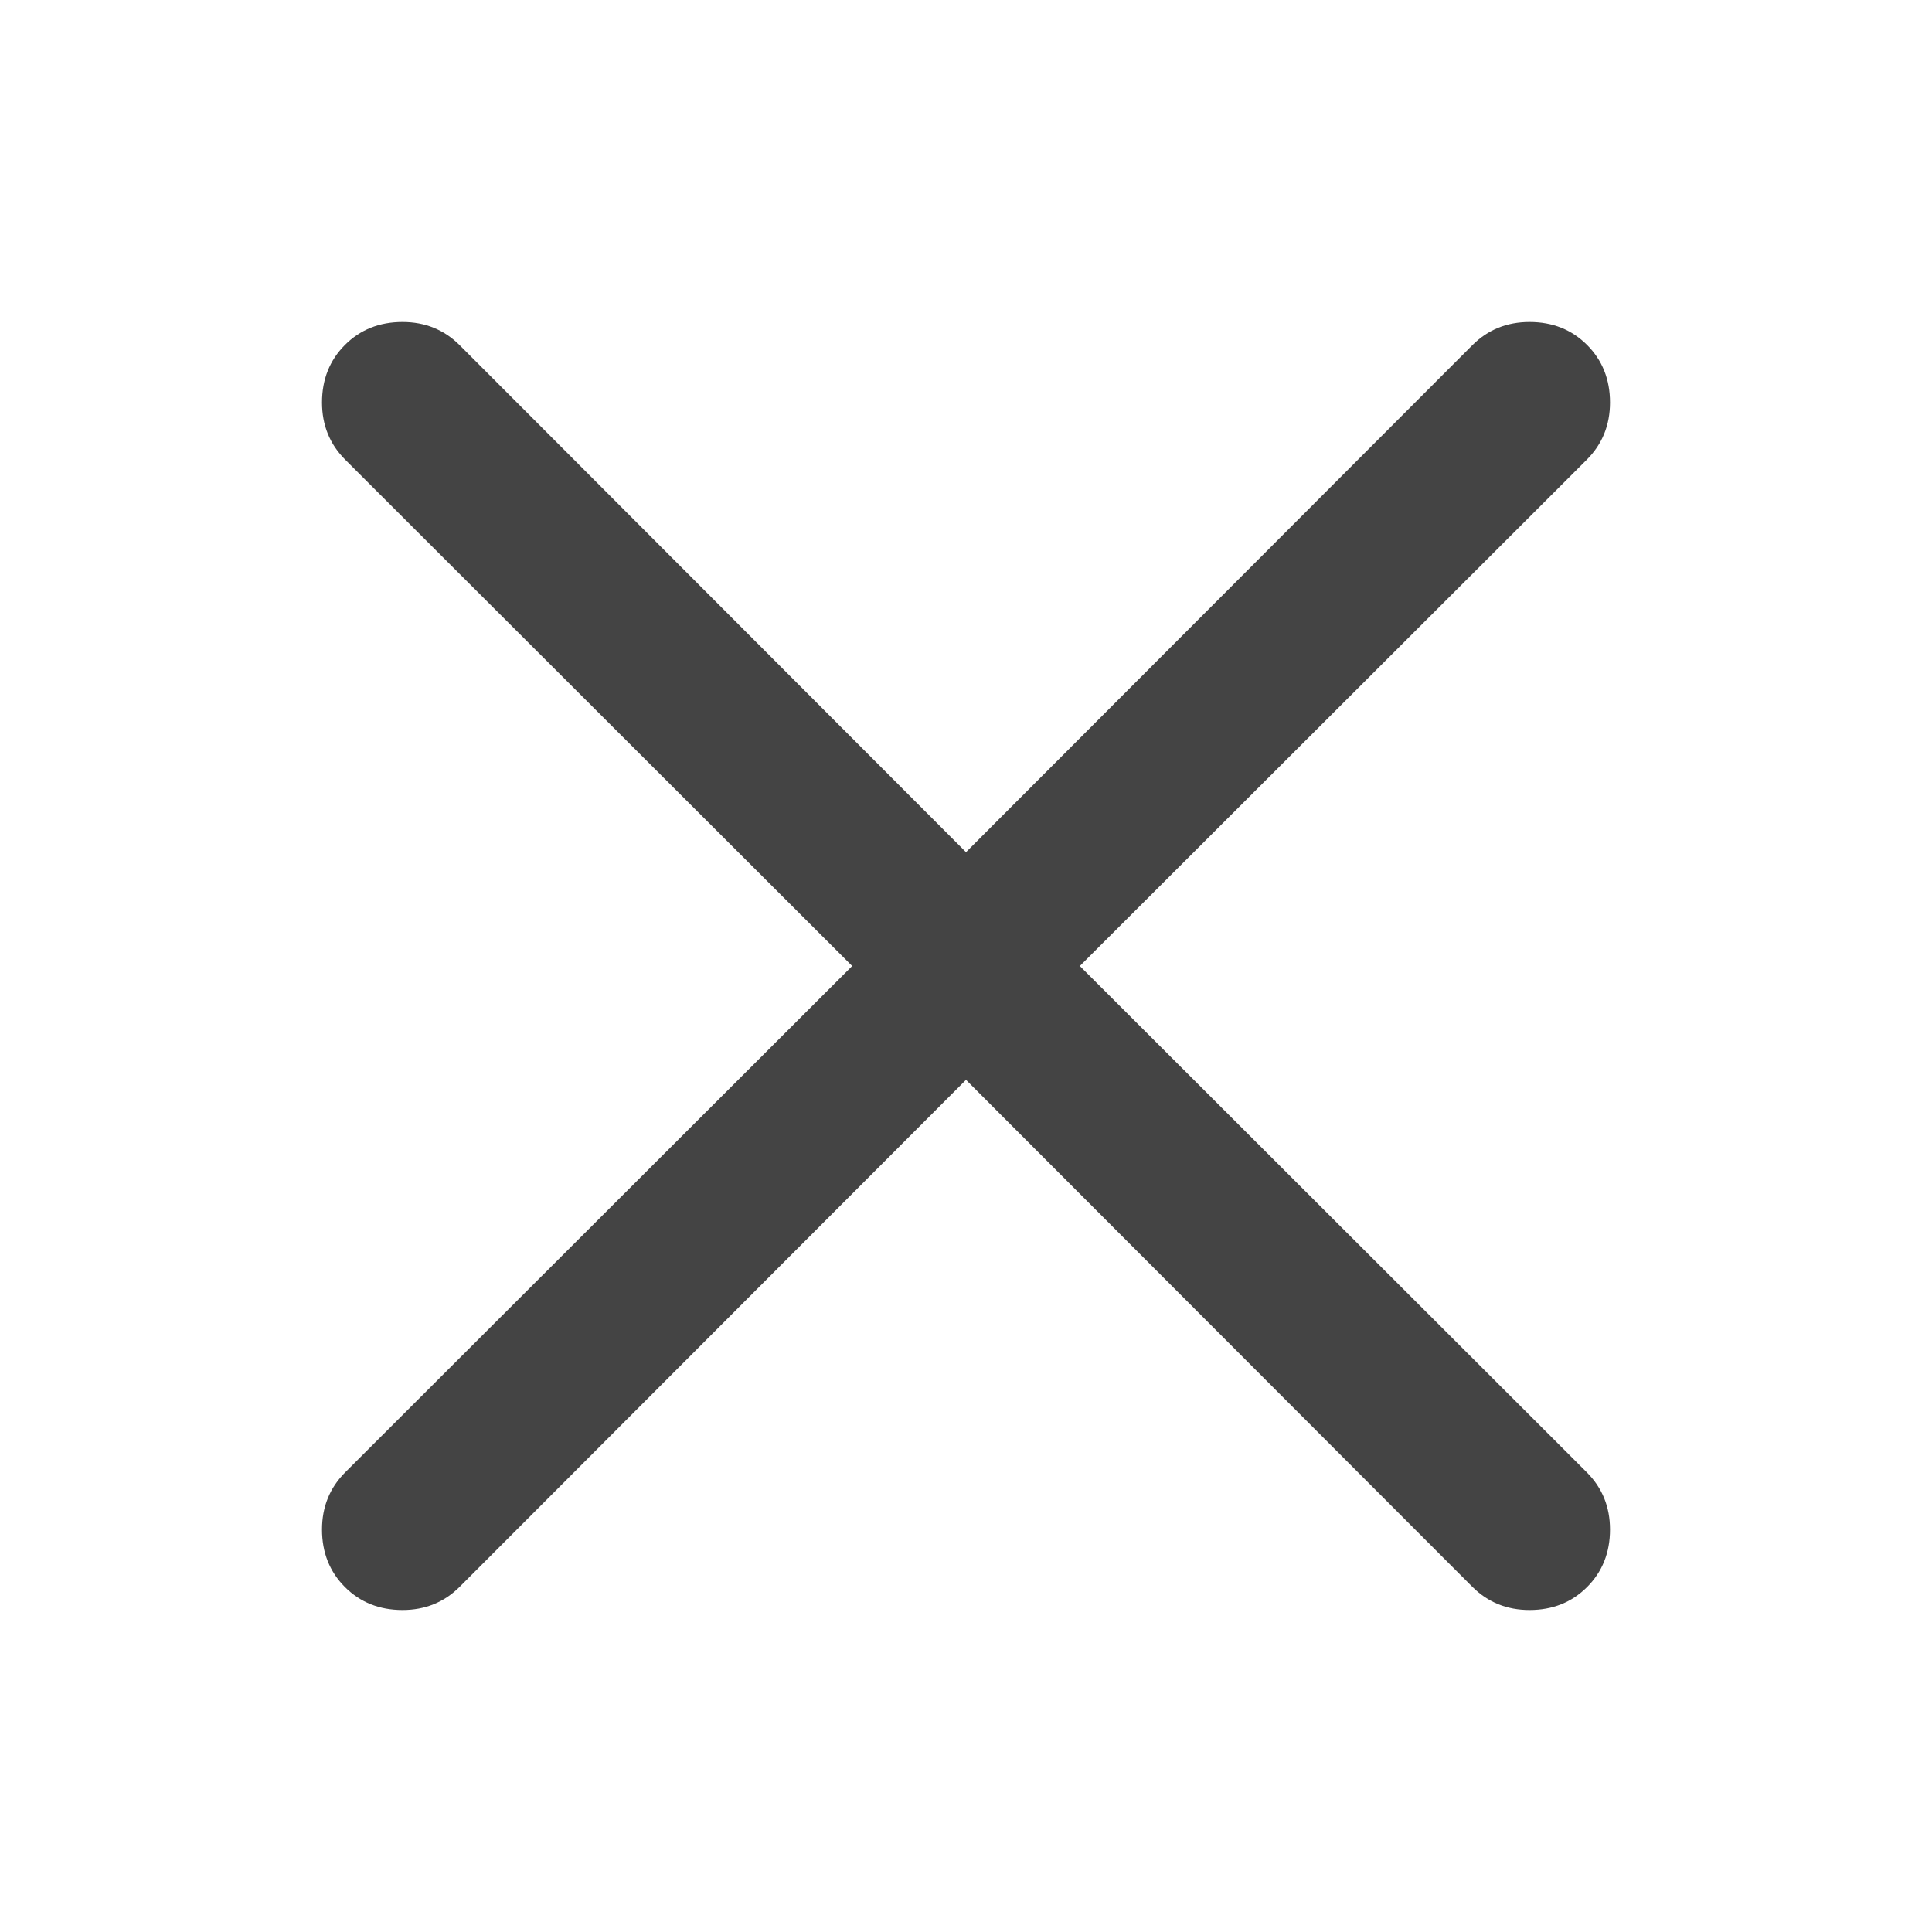
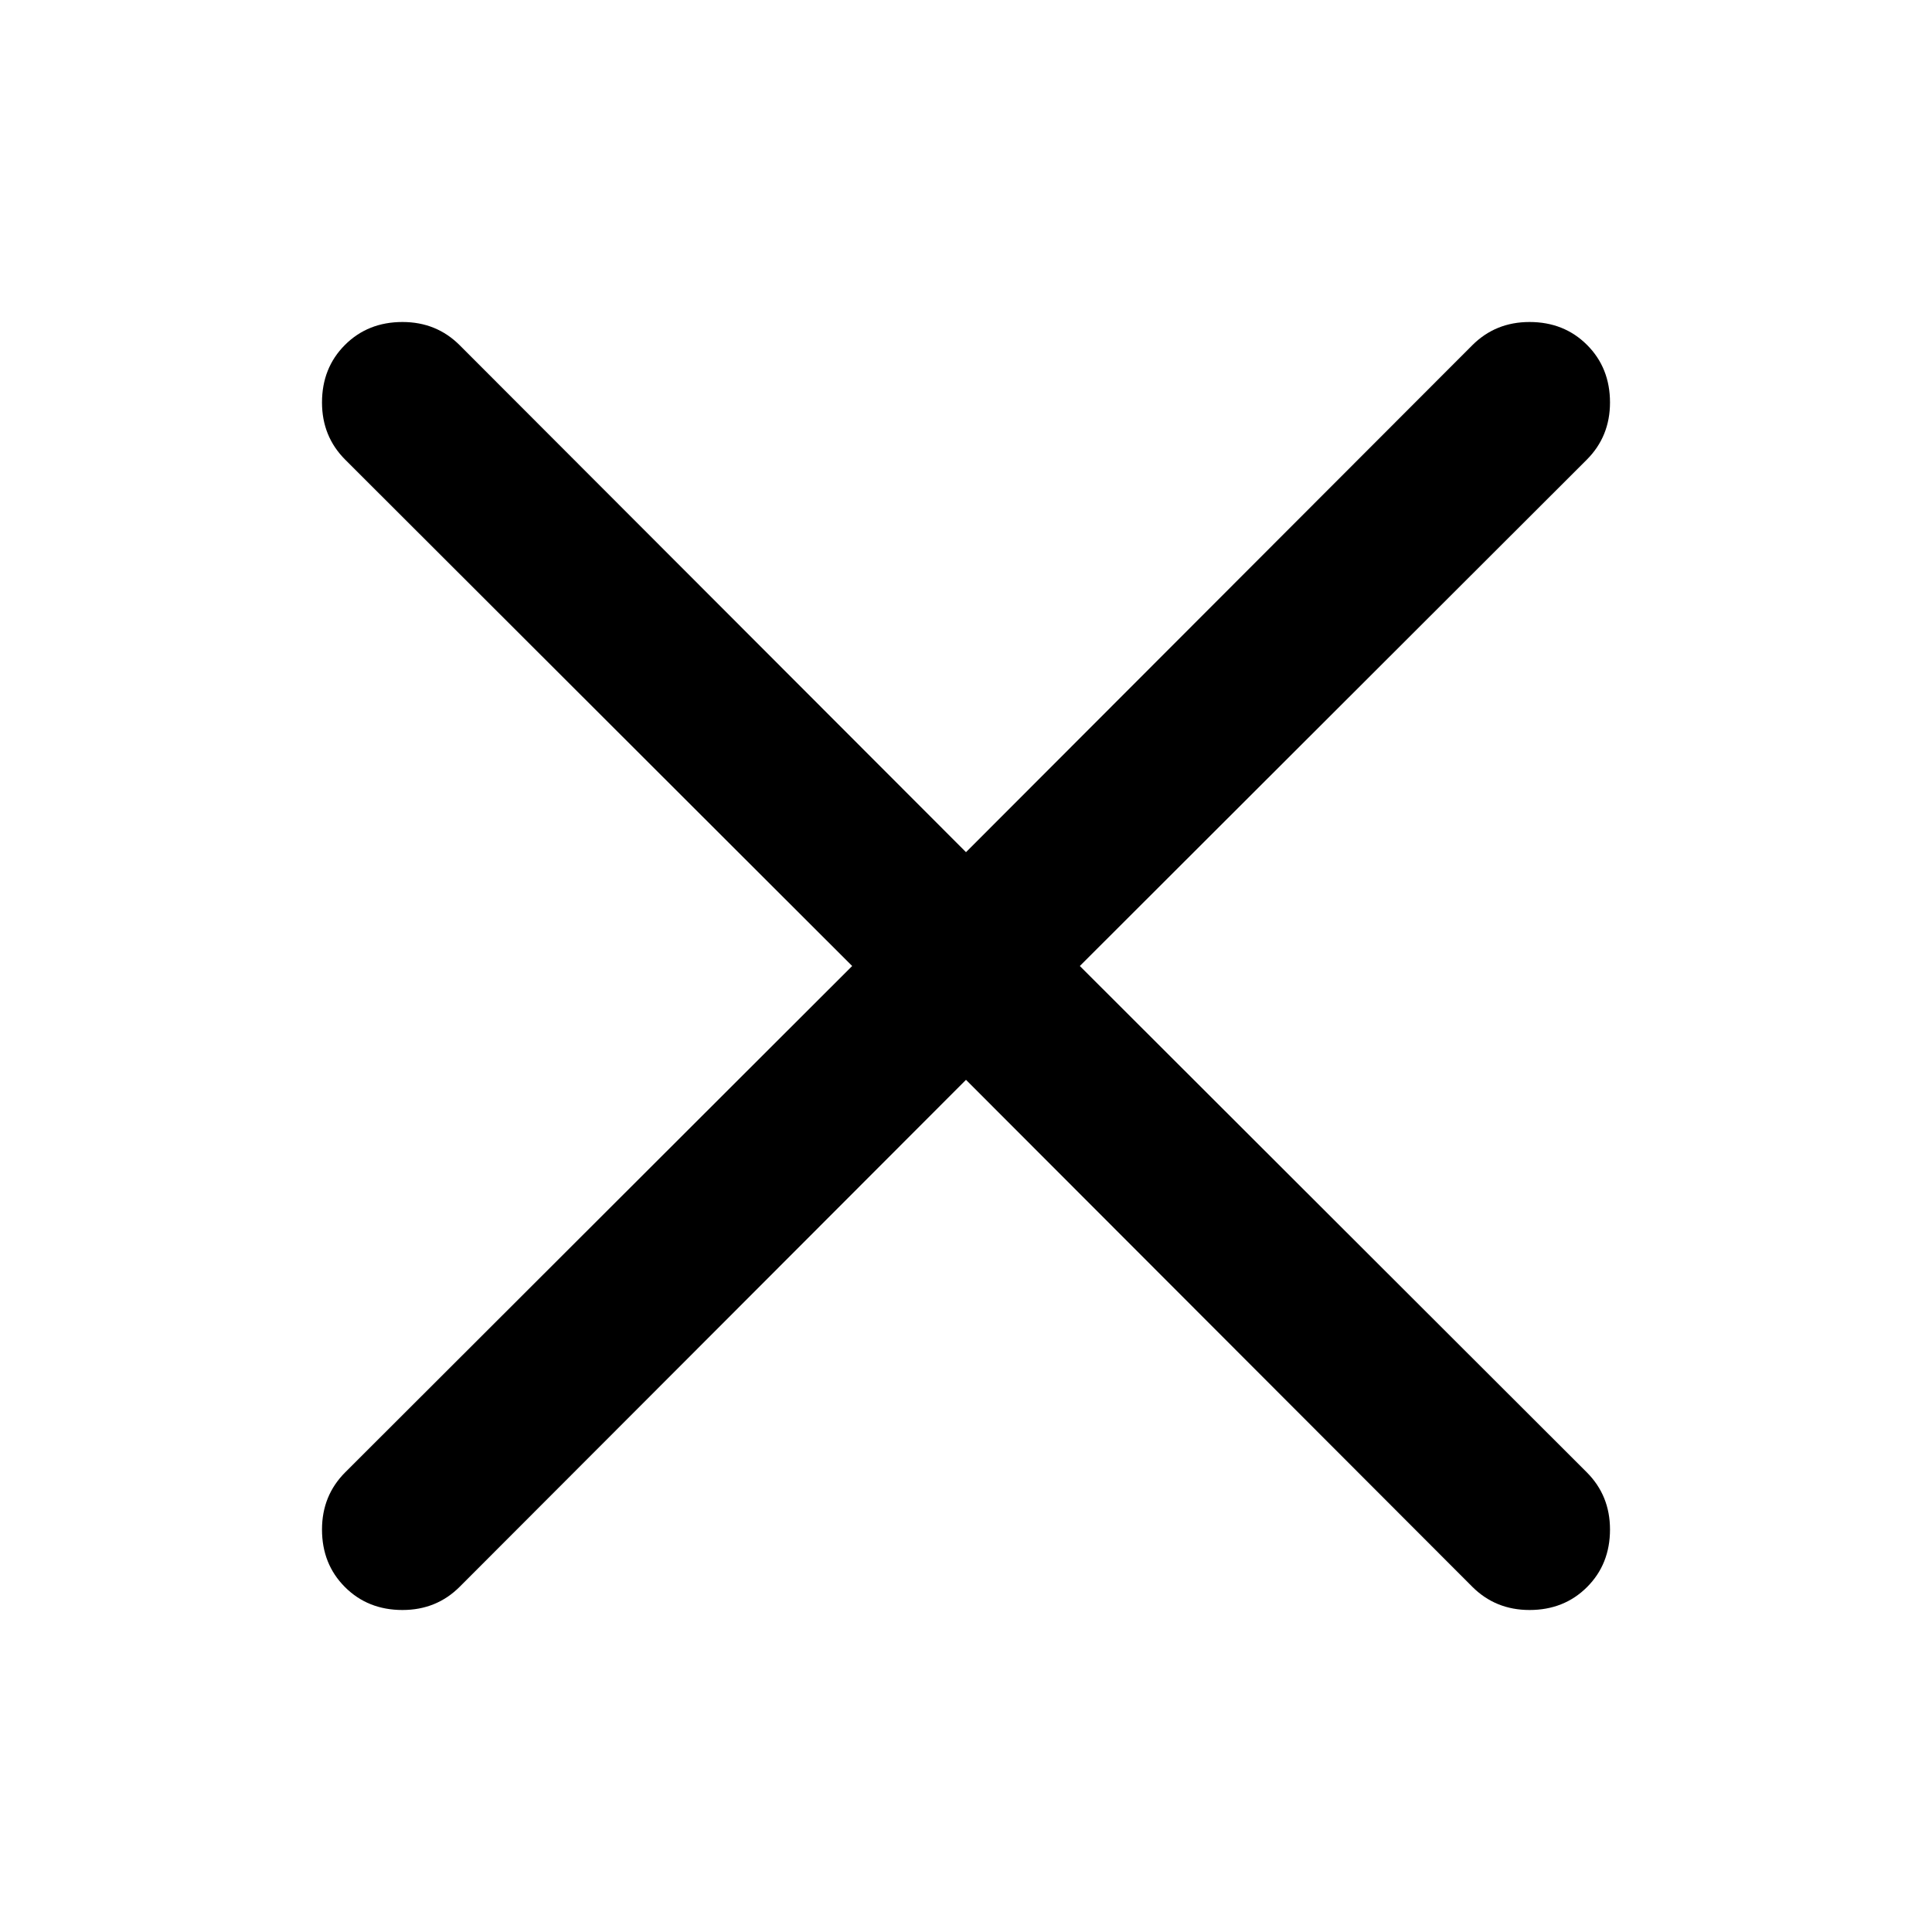
<svg xmlns="http://www.w3.org/2000/svg" version="1.1" width="24" height="24" viewBox="0 0 24 24">
-   <path fill="#444" d="M19 4q0.43 0 0.715 0.285t0.285 0.715q0 0.422-0.289 0.711l-6.297 6.289 6.297 6.289q0.289 0.289 0.289 0.711 0 0.43-0.285 0.715t-0.715 0.285q-0.422 0-0.711-0.289l-6.289-6.297-6.289 6.297q-0.289 0.289-0.711 0.289-0.43 0-0.715-0.285t-0.285-0.715q0-0.422 0.289-0.711l6.297-6.289-6.297-6.289q-0.289-0.289-0.289-0.711 0-0.43 0.285-0.715t0.715-0.285q0.422 0 0.711 0.289l6.289 6.297 6.289-6.297q0.289-0.289 0.711-0.289z" />
+   <path d="M19 4q0.43 0 0.715 0.285t0.285 0.715q0 0.422-0.289 0.711l-6.297 6.289 6.297 6.289q0.289 0.289 0.289 0.711 0 0.43-0.285 0.715t-0.715 0.285q-0.422 0-0.711-0.289l-6.289-6.297-6.289 6.297q-0.289 0.289-0.711 0.289-0.43 0-0.715-0.285t-0.285-0.715q0-0.422 0.289-0.711l6.297-6.289-6.297-6.289q-0.289-0.289-0.289-0.711 0-0.43 0.285-0.715t0.715-0.285q0.422 0 0.711 0.289l6.289 6.297 6.289-6.297q0.289-0.289 0.711-0.289z" />
</svg>
